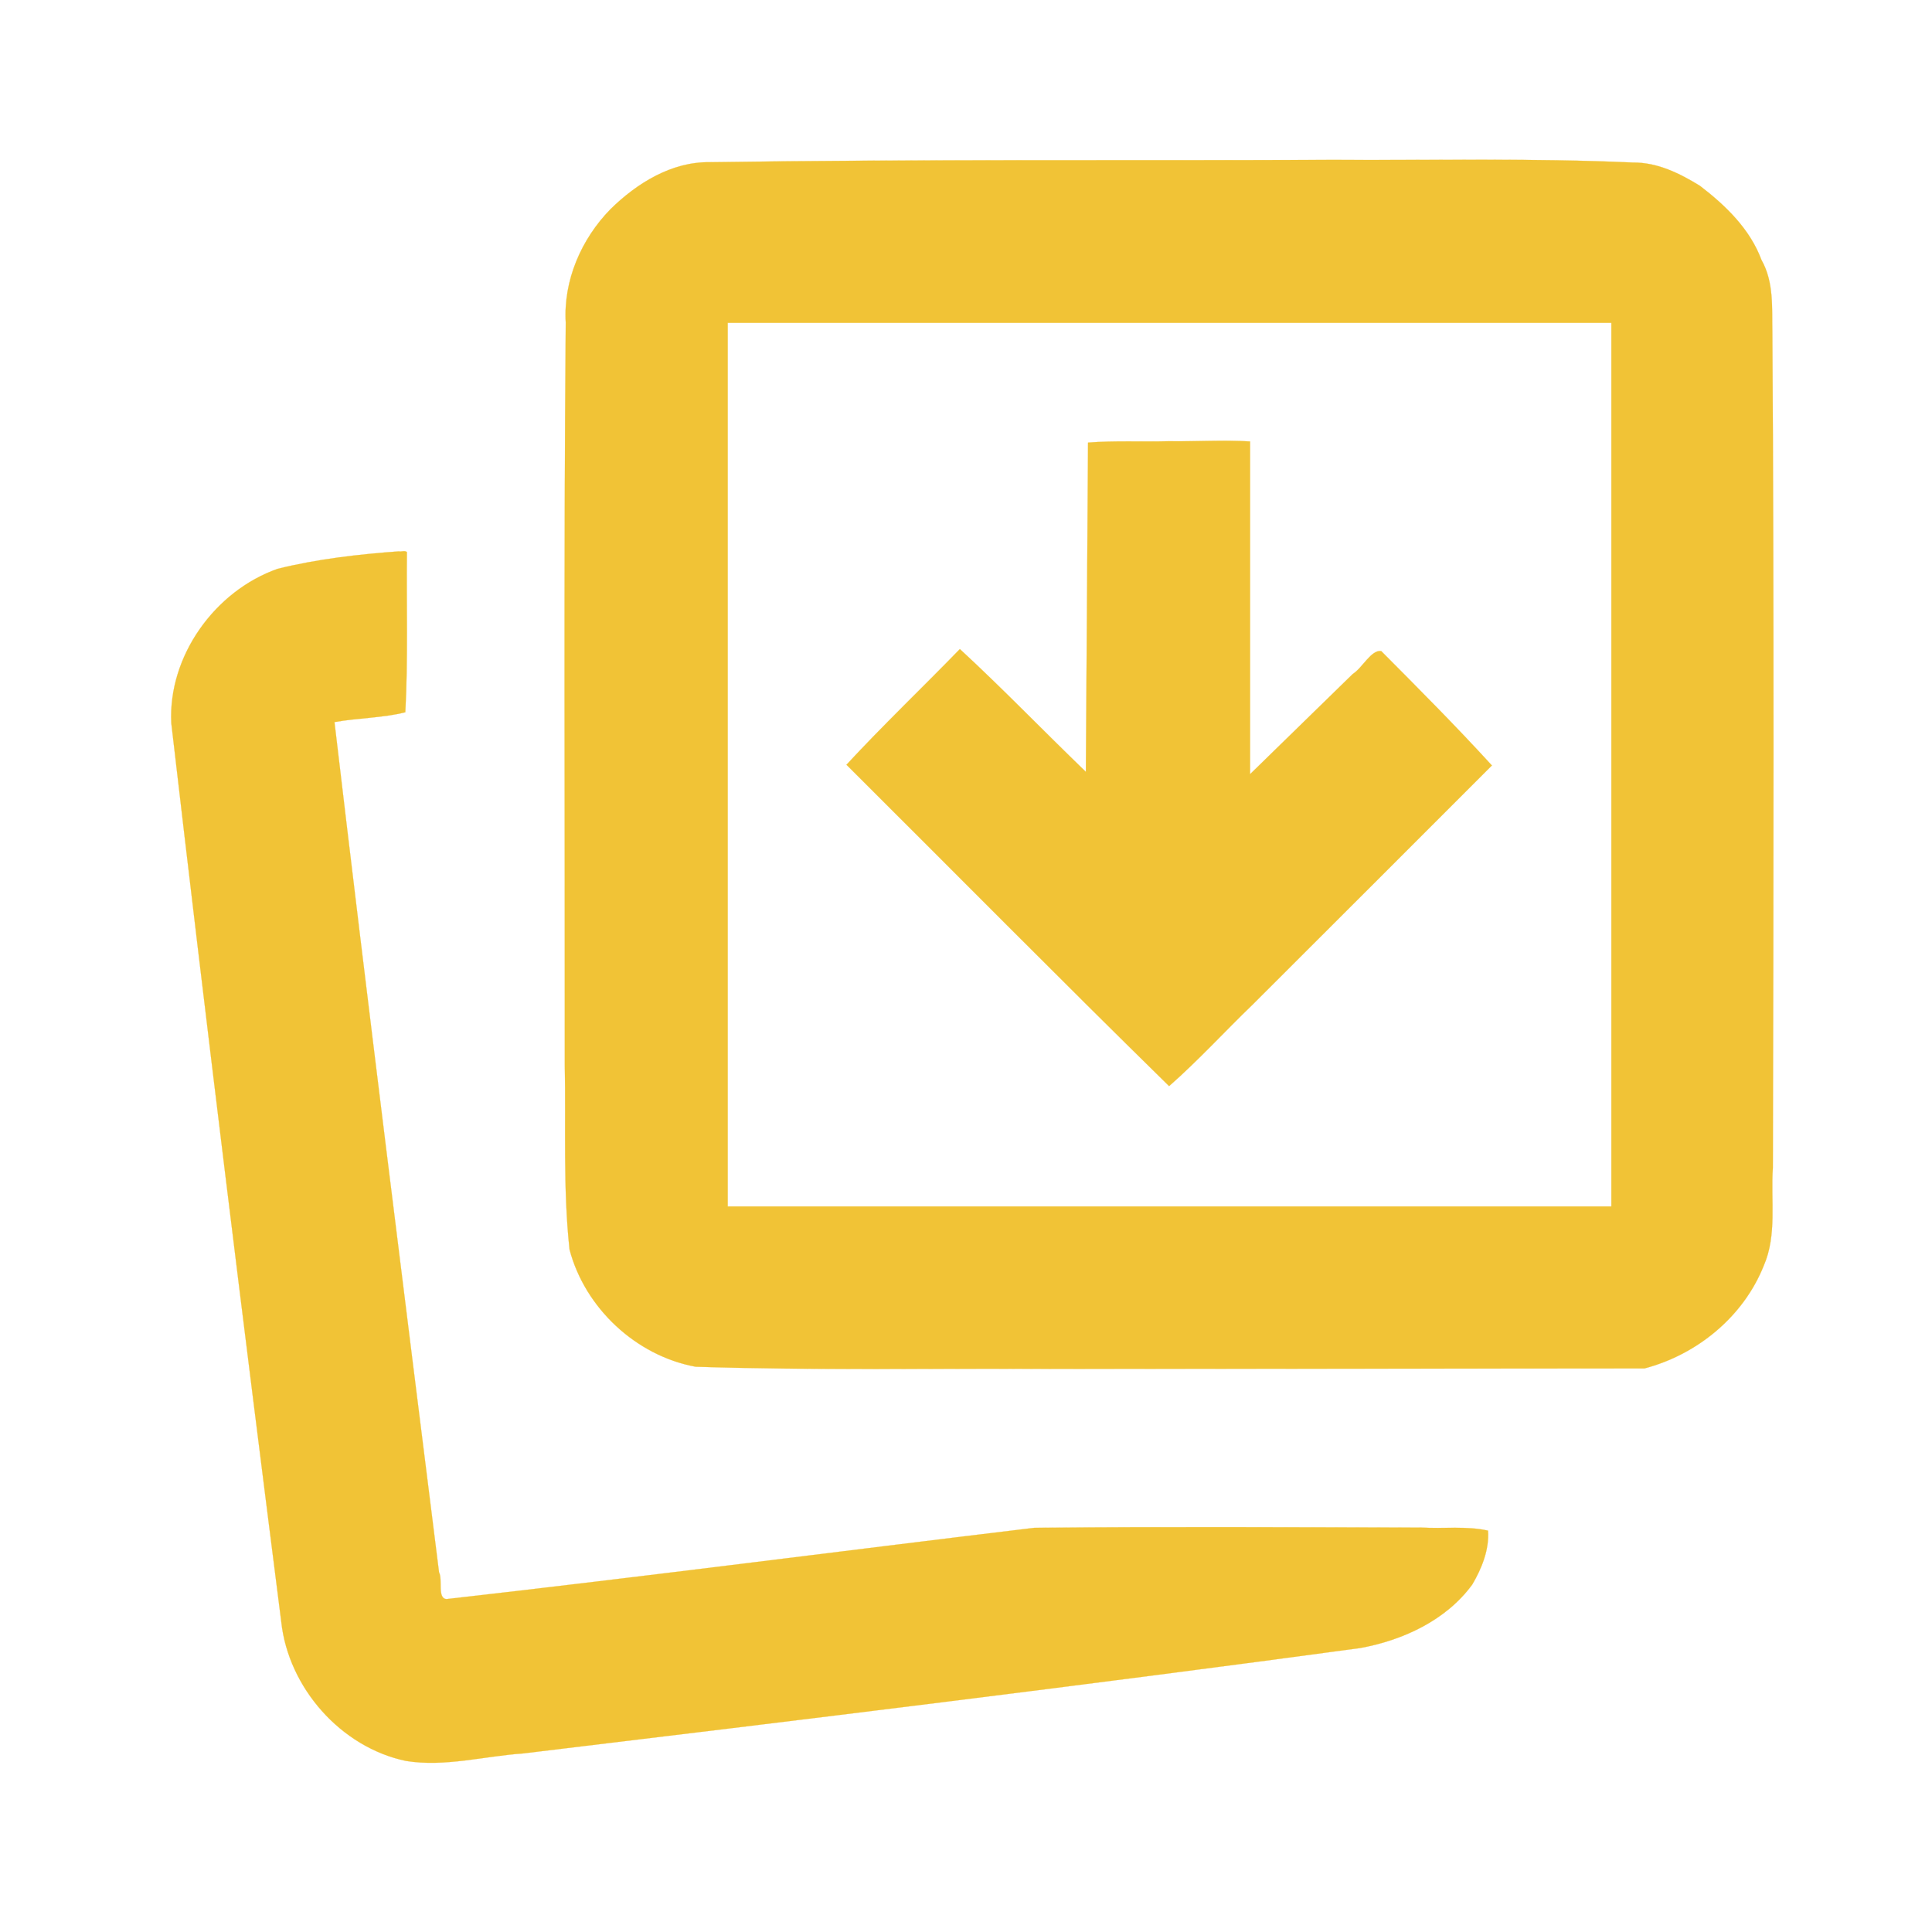
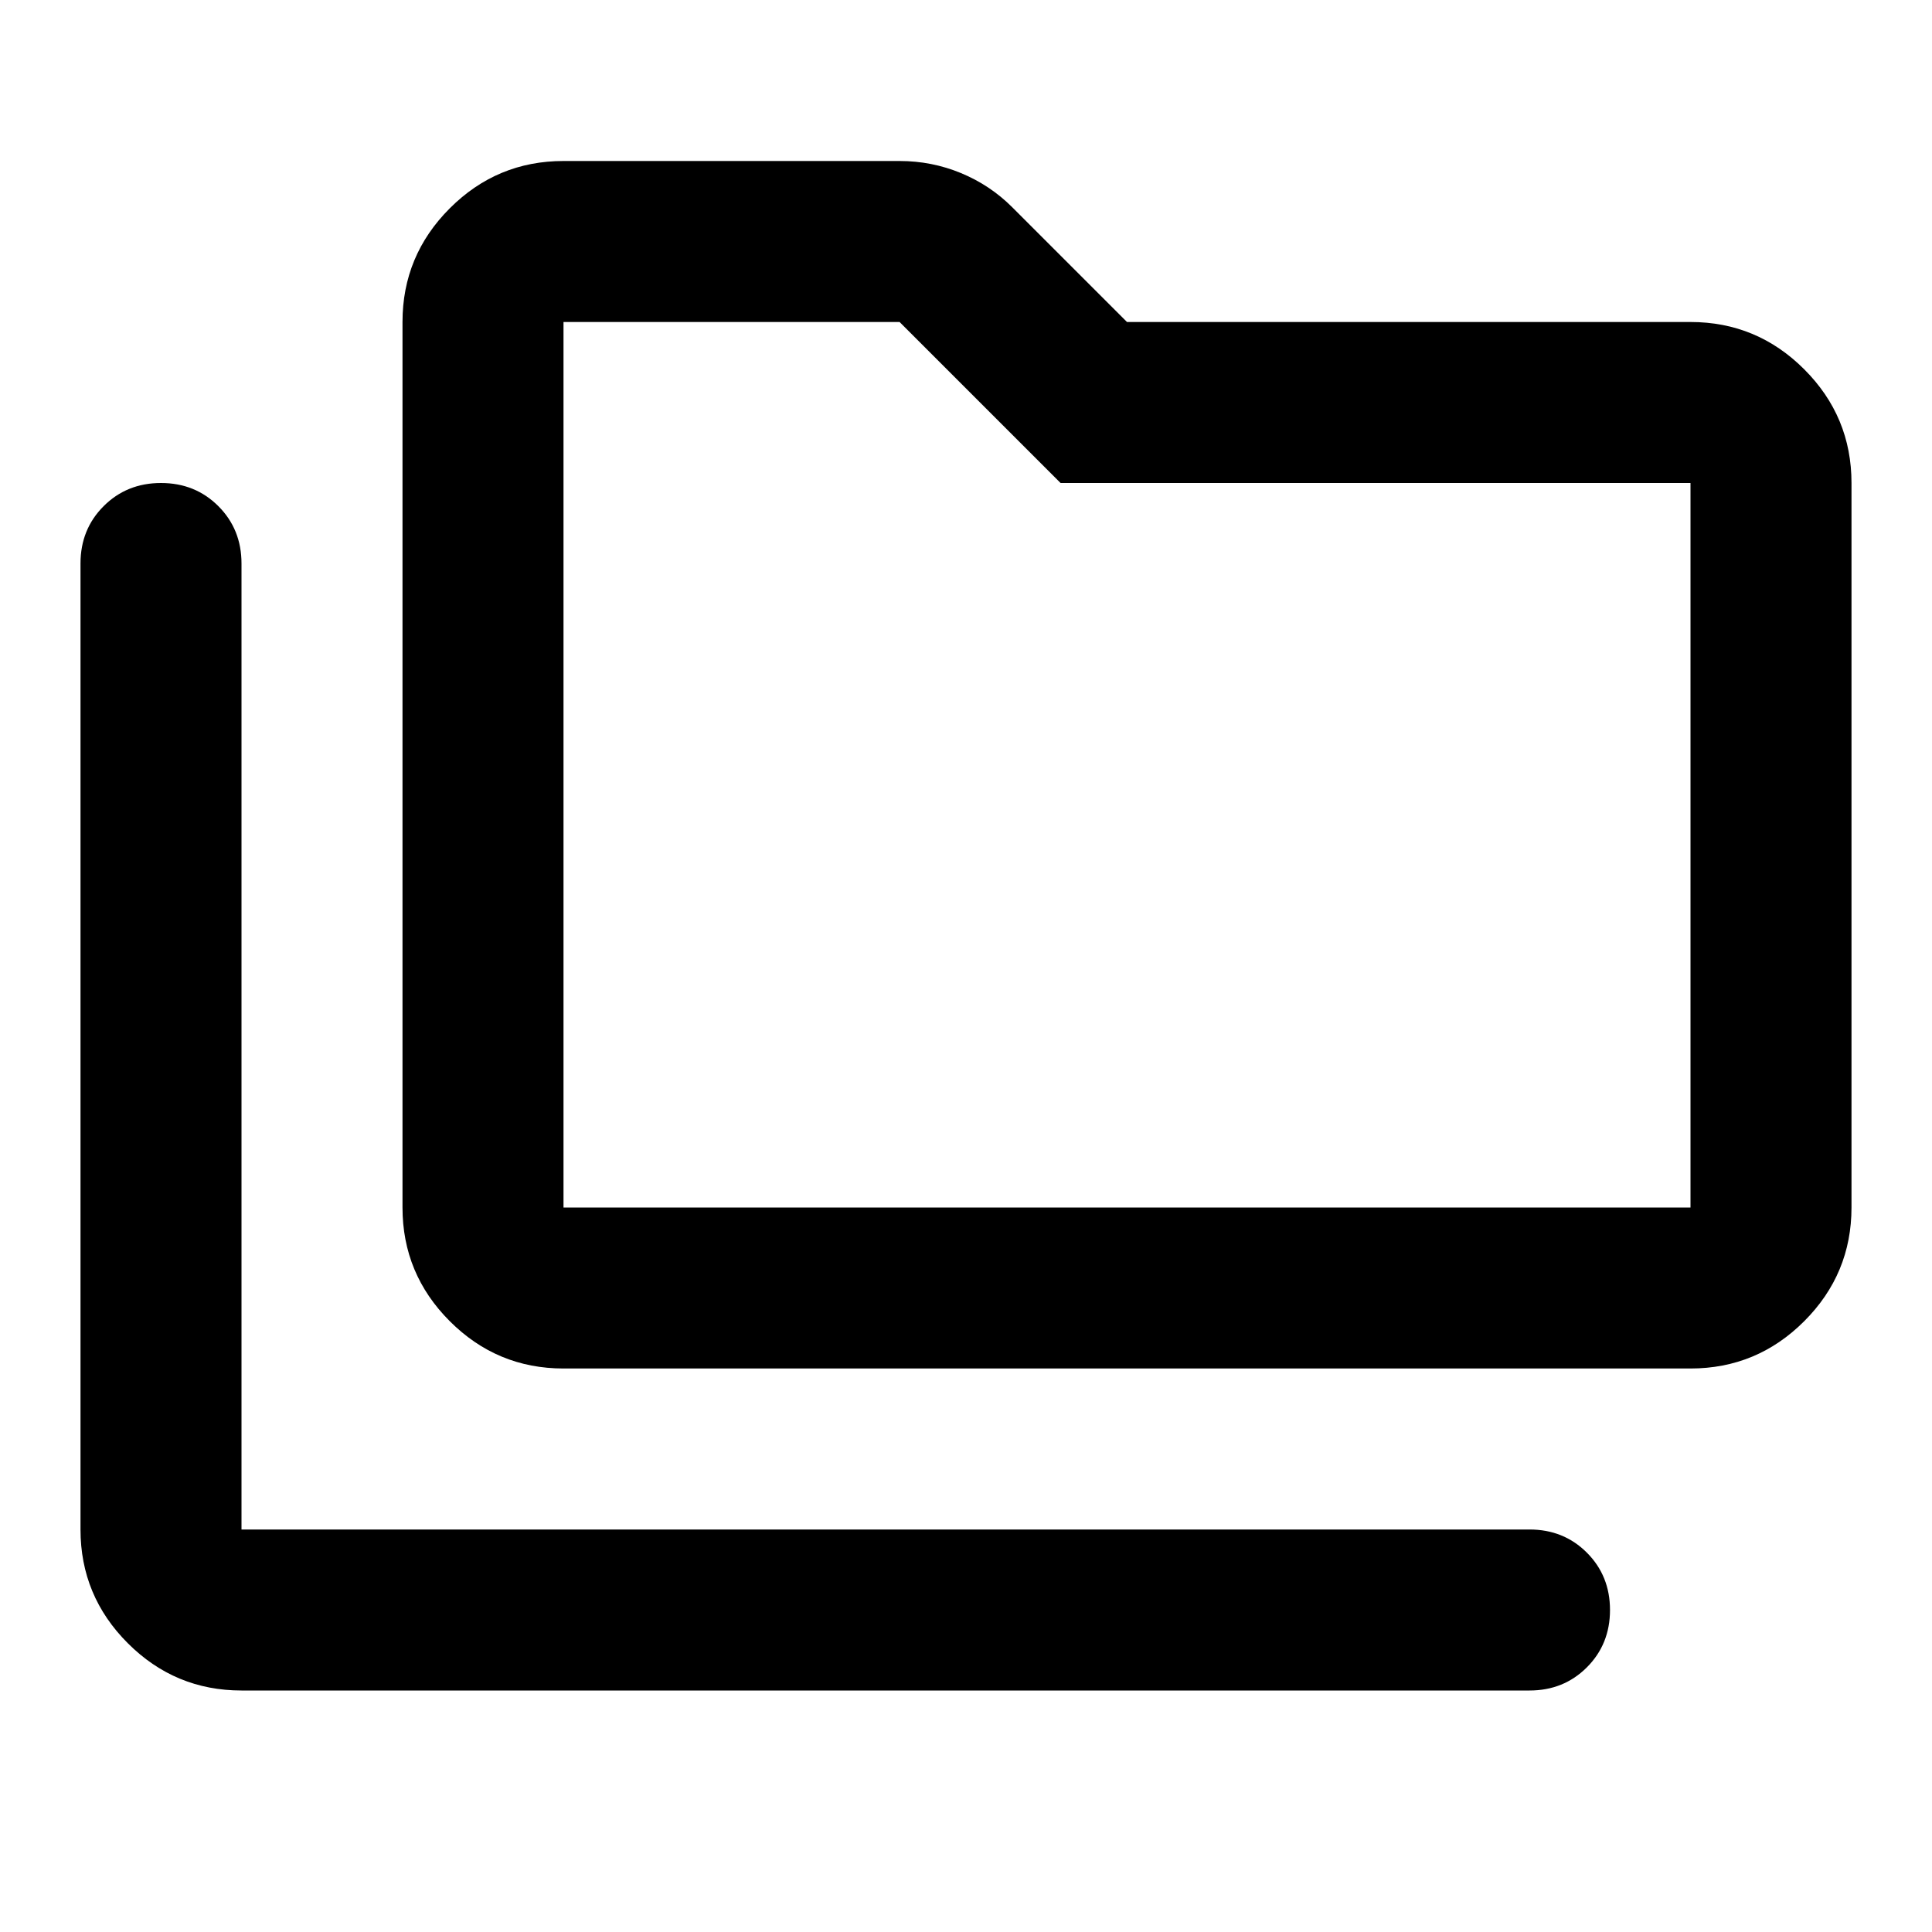
- <svg xmlns="http://www.w3.org/2000/svg" height="24" viewBox="0 96 960 960" width="24" version="1.1" id="svg4">
-   <defs id="defs8" />
-   <g id="layer1" style="display:inline">
-     <path style="fill:#f1c336;fill-rule:evenodd;stroke:#f1c336;stroke-width:0.002;stroke-linecap:square;paint-order:markers stroke fill" d="m 16.56,1.986 c -2.581,0.011 -5.162,-0.009 -7.743,0.029 -0.473,-0.008 -0.907,0.262 -1.234,0.584 -0.362,0.371 -0.586,0.885 -0.555,1.408 -0.026,3.072 -0.01,6.145 -0.012,9.217 0.015,0.766 -0.023,1.536 0.059,2.298 0.191,0.726 0.826,1.32 1.566,1.456 1.491,0.047 2.983,0.019 4.475,0.027 2.438,-0.002 4.876,-0.003 7.313,-0.006 0.653,-0.172 1.227,-0.642 1.48,-1.274 0.168,-0.383 0.086,-0.814 0.114,-1.218 0.009,-3.458 0.015,-6.916 -0.006,-10.374 -0.007,-0.305 0.022,-0.626 -0.135,-0.903 C 21.74,2.846 21.436,2.552 21.117,2.308 20.863,2.152 20.587,2.015 20.281,2.019 19.042,1.963 17.8,1.993 16.56,1.986 Z M 14.529,4.01 c 1.829,0 3.659,0 5.488,0 0,3.659 0,7.318 0,10.977 -3.659,0 -7.318,0 -10.977,0 0,-3.659 0,-7.318 0,-10.977 1.829,0 3.659,0 5.488,0 z" id="path863" transform="matrix(40,0,0,40,0,96)" />
-     <path style="fill:#f1c336;fill-rule:evenodd;stroke:#f1c336;stroke-width:0.002;stroke-linecap:square;paint-order:markers stroke fill" d="m 14.522,5.481 c -0.334,0.009 -0.679,-0.009 -1.006,0.017 -0.009,1.363 -0.018,2.727 -0.027,4.09 C 12.966,9.084 12.454,8.552 11.924,8.063 11.458,8.543 10.965,9.013 10.515,9.5 c 1.336,1.331 2.662,2.672 4.008,3.992 C 14.882,13.177 15.216,12.811 15.564,12.476 16.555,11.488 17.543,10.498 18.533,9.509 18.094,9.028 17.622,8.554 17.158,8.088 17.033,8.069 16.924,8.298 16.805,8.372 16.38,8.787 15.954,9.202 15.529,9.617 c 0,-1.378 0,-2.756 0,-4.133 -0.326,-0.021 -0.673,0.002 -1.007,-0.003 z" id="path902" transform="matrix(40,0,0,40,0,96)" />
-     <path style="fill:#f1c336;fill-rule:evenodd;stroke:#f1c336;stroke-width:0.002;stroke-linecap:square;paint-order:markers stroke fill" d="M 4.955,6.849 C 4.45,6.886 3.941,6.944 3.449,7.066 2.669,7.34 2.086,8.152 2.128,8.984 c 0.433,3.723 0.892,7.444 1.366,11.162 0.088,0.818 0.74,1.56 1.549,1.729 0.485,0.078 0.971,-0.06 1.455,-0.093 3.468,-0.418 6.935,-0.84 10.396,-1.309 0.531,-0.096 1.072,-0.345 1.396,-0.791 0.117,-0.198 0.212,-0.436 0.195,-0.668 -0.266,-0.06 -0.554,-0.022 -0.828,-0.038 -1.602,-0.003 -3.206,-0.012 -4.808,0.003 -2.434,0.293 -4.865,0.609 -7.3,0.885 C 5.429,19.862 5.502,19.622 5.454,19.533 5.013,16.013 4.57,12.49 4.155,8.97 4.444,8.918 4.754,8.919 5.035,8.848 5.07,8.186 5.048,7.522 5.055,6.859 5.032,6.834 4.985,6.857 4.955,6.849 Z" id="path941" transform="matrix(40,0,0,40,0,96)" />
-   </g>
+ <svg xmlns="http://www.w3.org/2000/svg" height="24" viewBox="0 96 960 960" width="24">
+   <path d="M120 936q-33 0-56.5-23.5T40 856V376q0-17 11.5-28.5T80 336q17 0 28.5 11.5T120 376v480h640q17 0 28.5 11.5T800 896q0 17-11.5 28.5T760 936H120Zm160-160q-33 0-56.5-23.5T200 696V256q0-33 23.5-56.5T280 176h167q16 0 30.5 6t25.5 17l57 57h280q33 0 56.5 23.5T920 336v360q0 33-23.5 56.5T840 776H280Zm0-80h560V336H527l-80-80H280v440Zm0 0V256v440Z" />
</svg>
